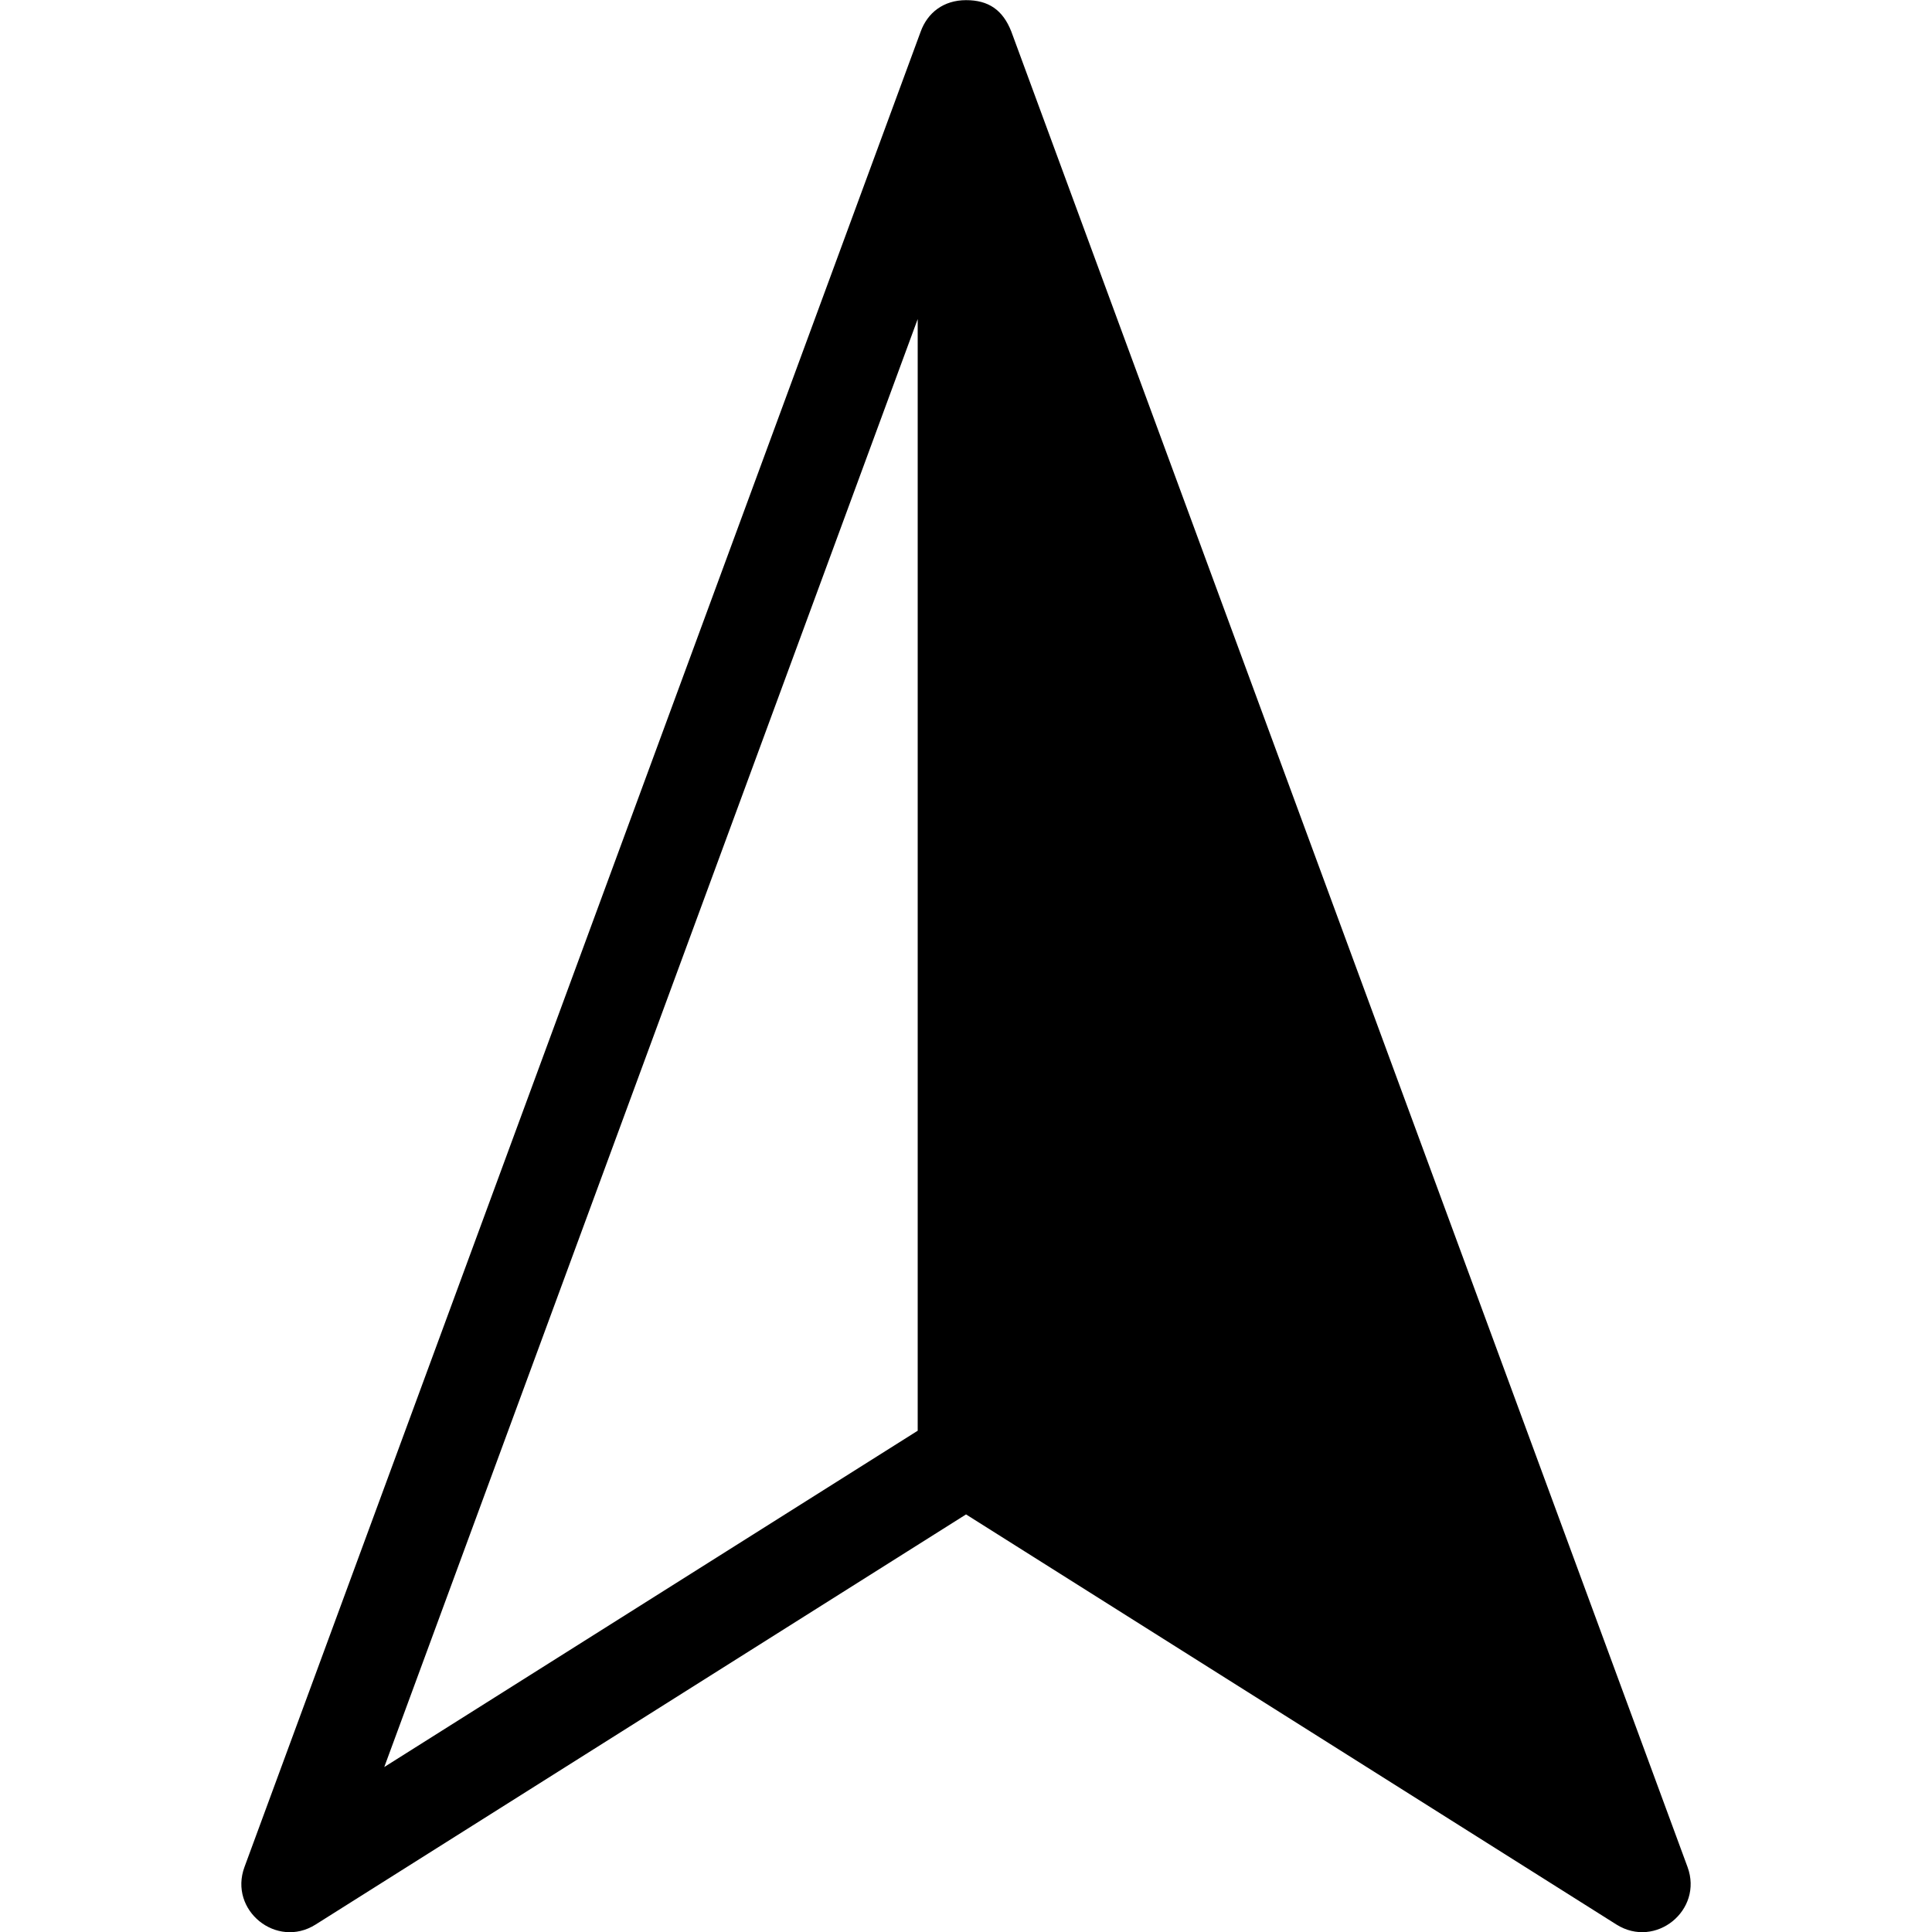
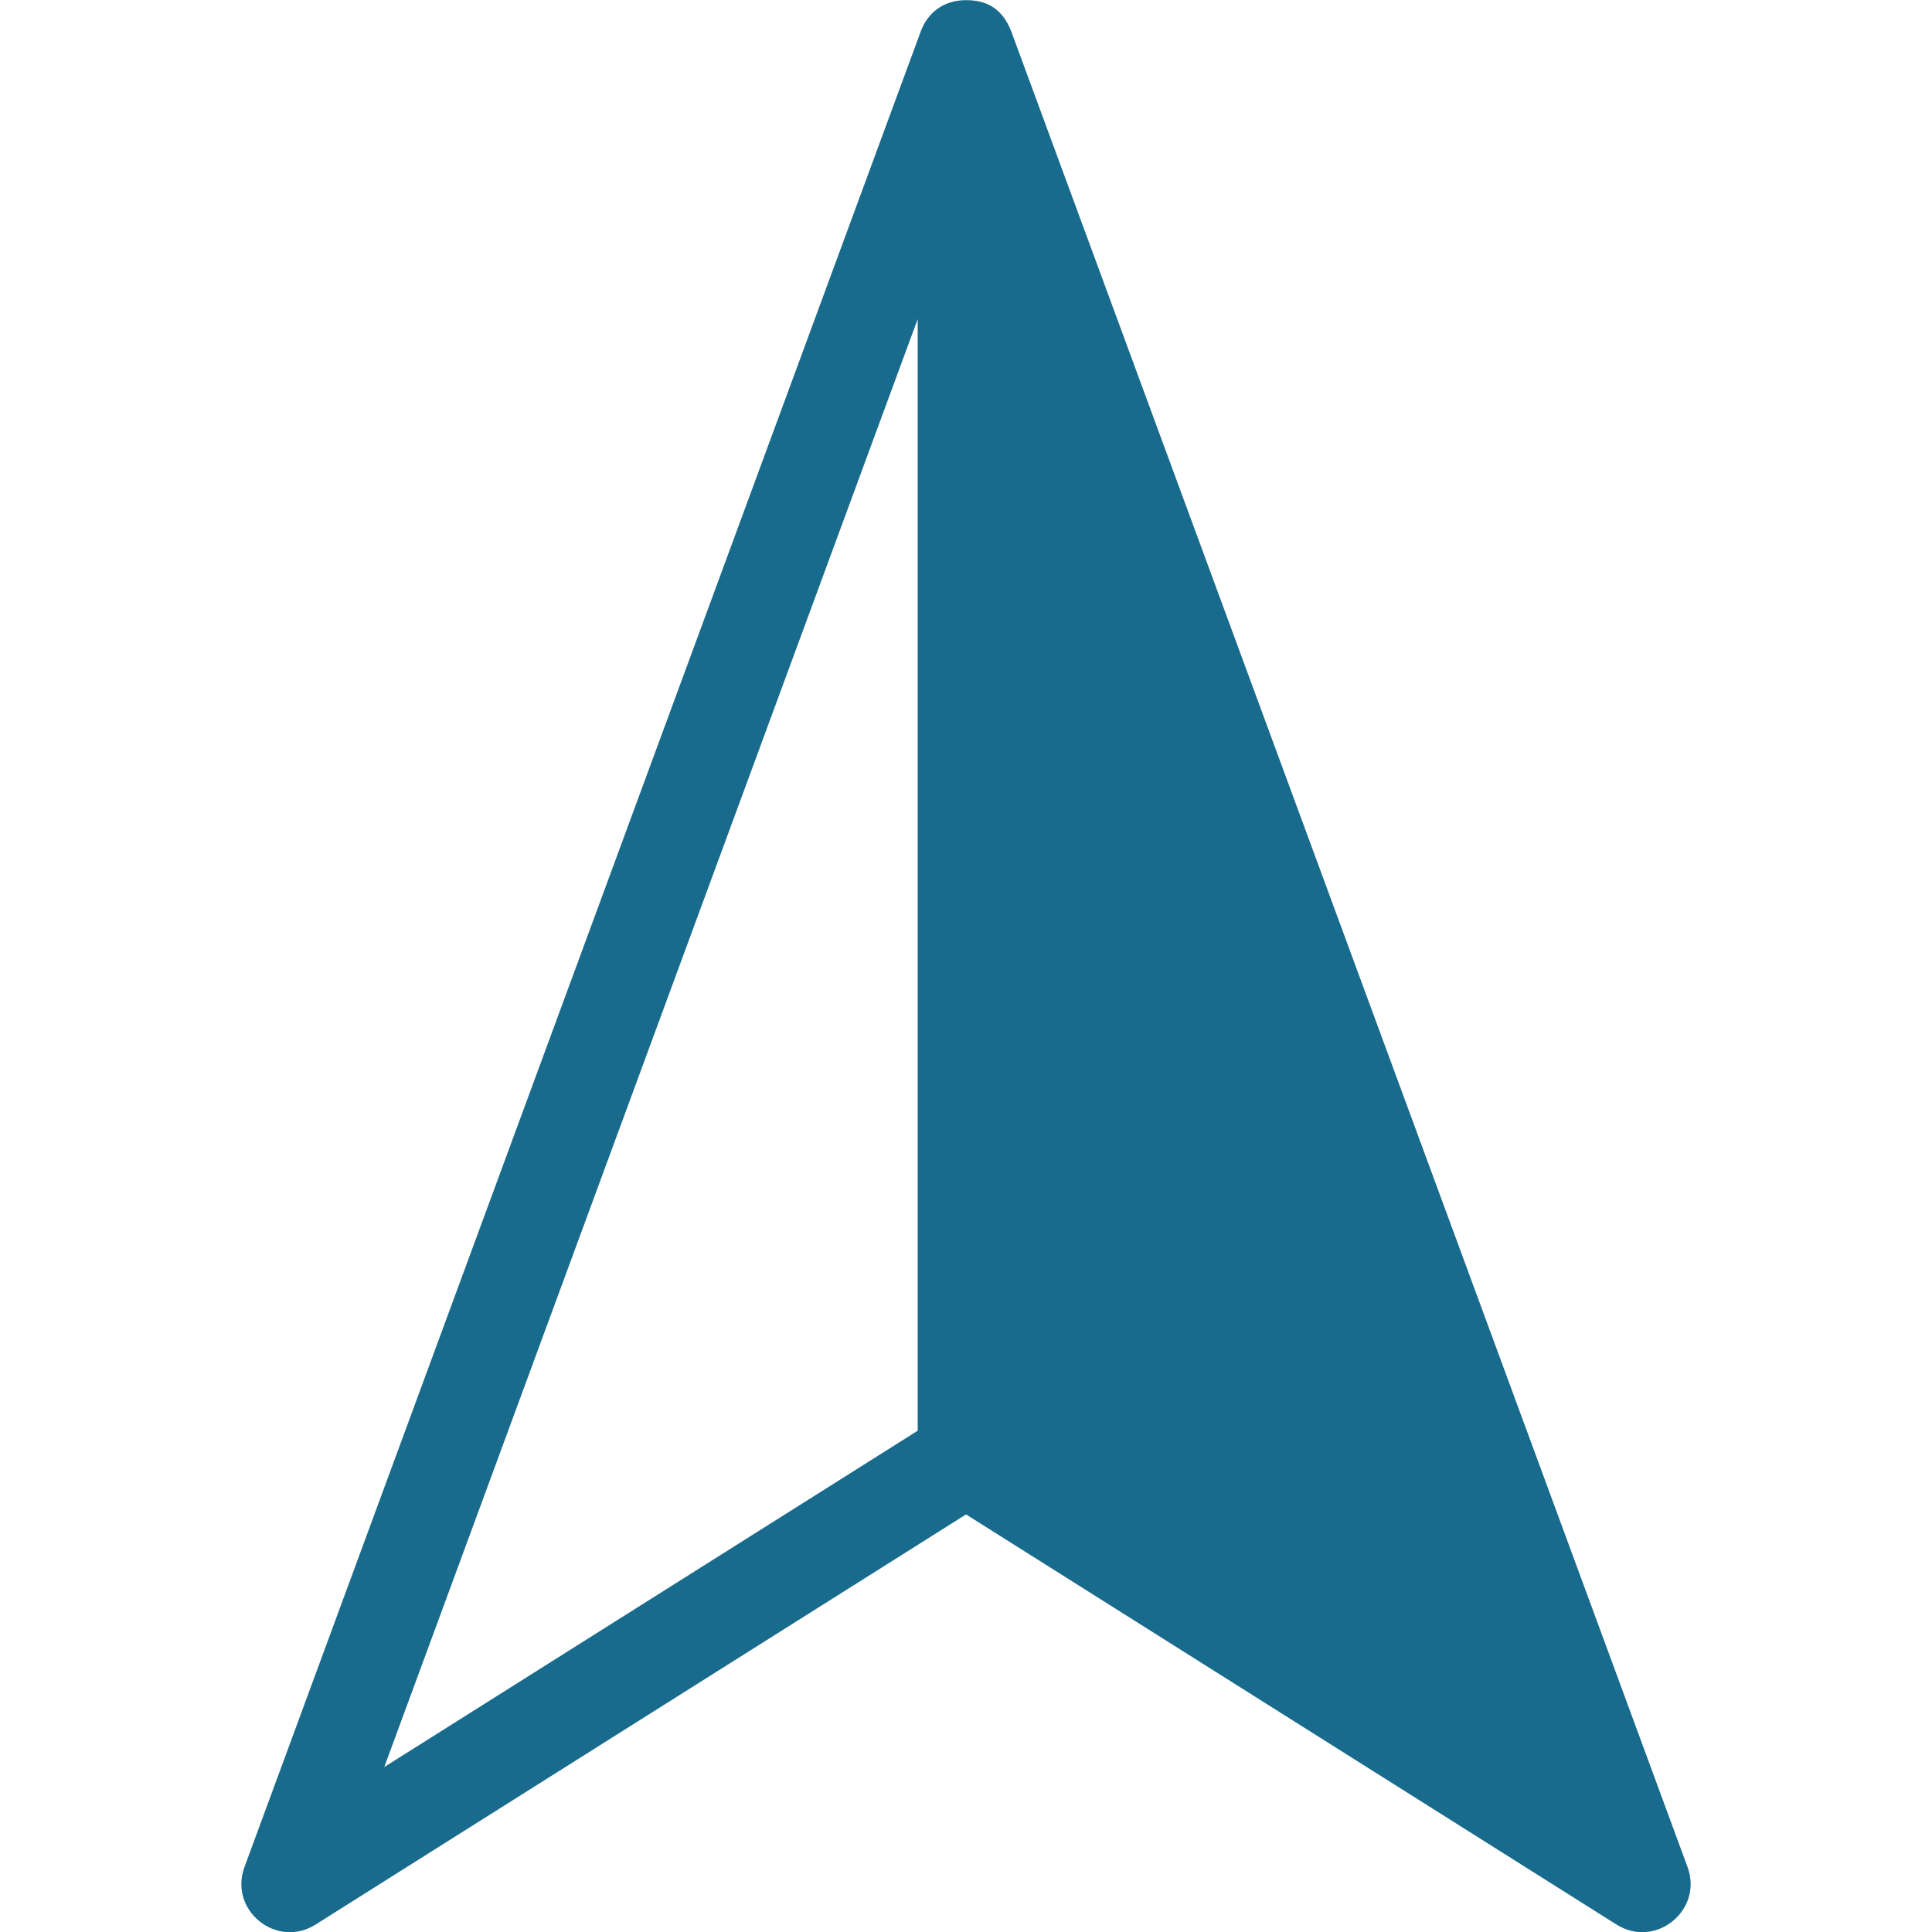
<svg xmlns="http://www.w3.org/2000/svg" width="800px" height="800px" viewBox="0 0 100 100" aria-hidden="true" role="img" class="iconify iconify--gis" preserveAspectRatio="xMidYMid meet">
-   <path d="M47.655 1.634l-35 95c-.828 2.24 1.659 4.255 3.68 2.98l33.667-21.228l33.666 21.228c2.02 1.271 4.503-.74 3.678-2.98l-35-95C51.907.514 51.163.006 50 .008c-1.163.001-1.99.65-2.345 1.626zm-.155 14.88v57.54L19.89 91.461z" fill="#000000" fill-rule="evenodd" />
+   <path d="M47.655 1.634l-35 95c-.828 2.24 1.659 4.255 3.68 2.98l33.667-21.228l33.666 21.228c2.02 1.271 4.503-.74 3.678-2.98l-35-95C51.907.514 51.163.006 50 .008c-1.163.001-1.99.65-2.345 1.626zm-.155 14.88v57.54L19.89 91.461z" fill="#186b8c" fill-rule="evenodd" />
</svg>
